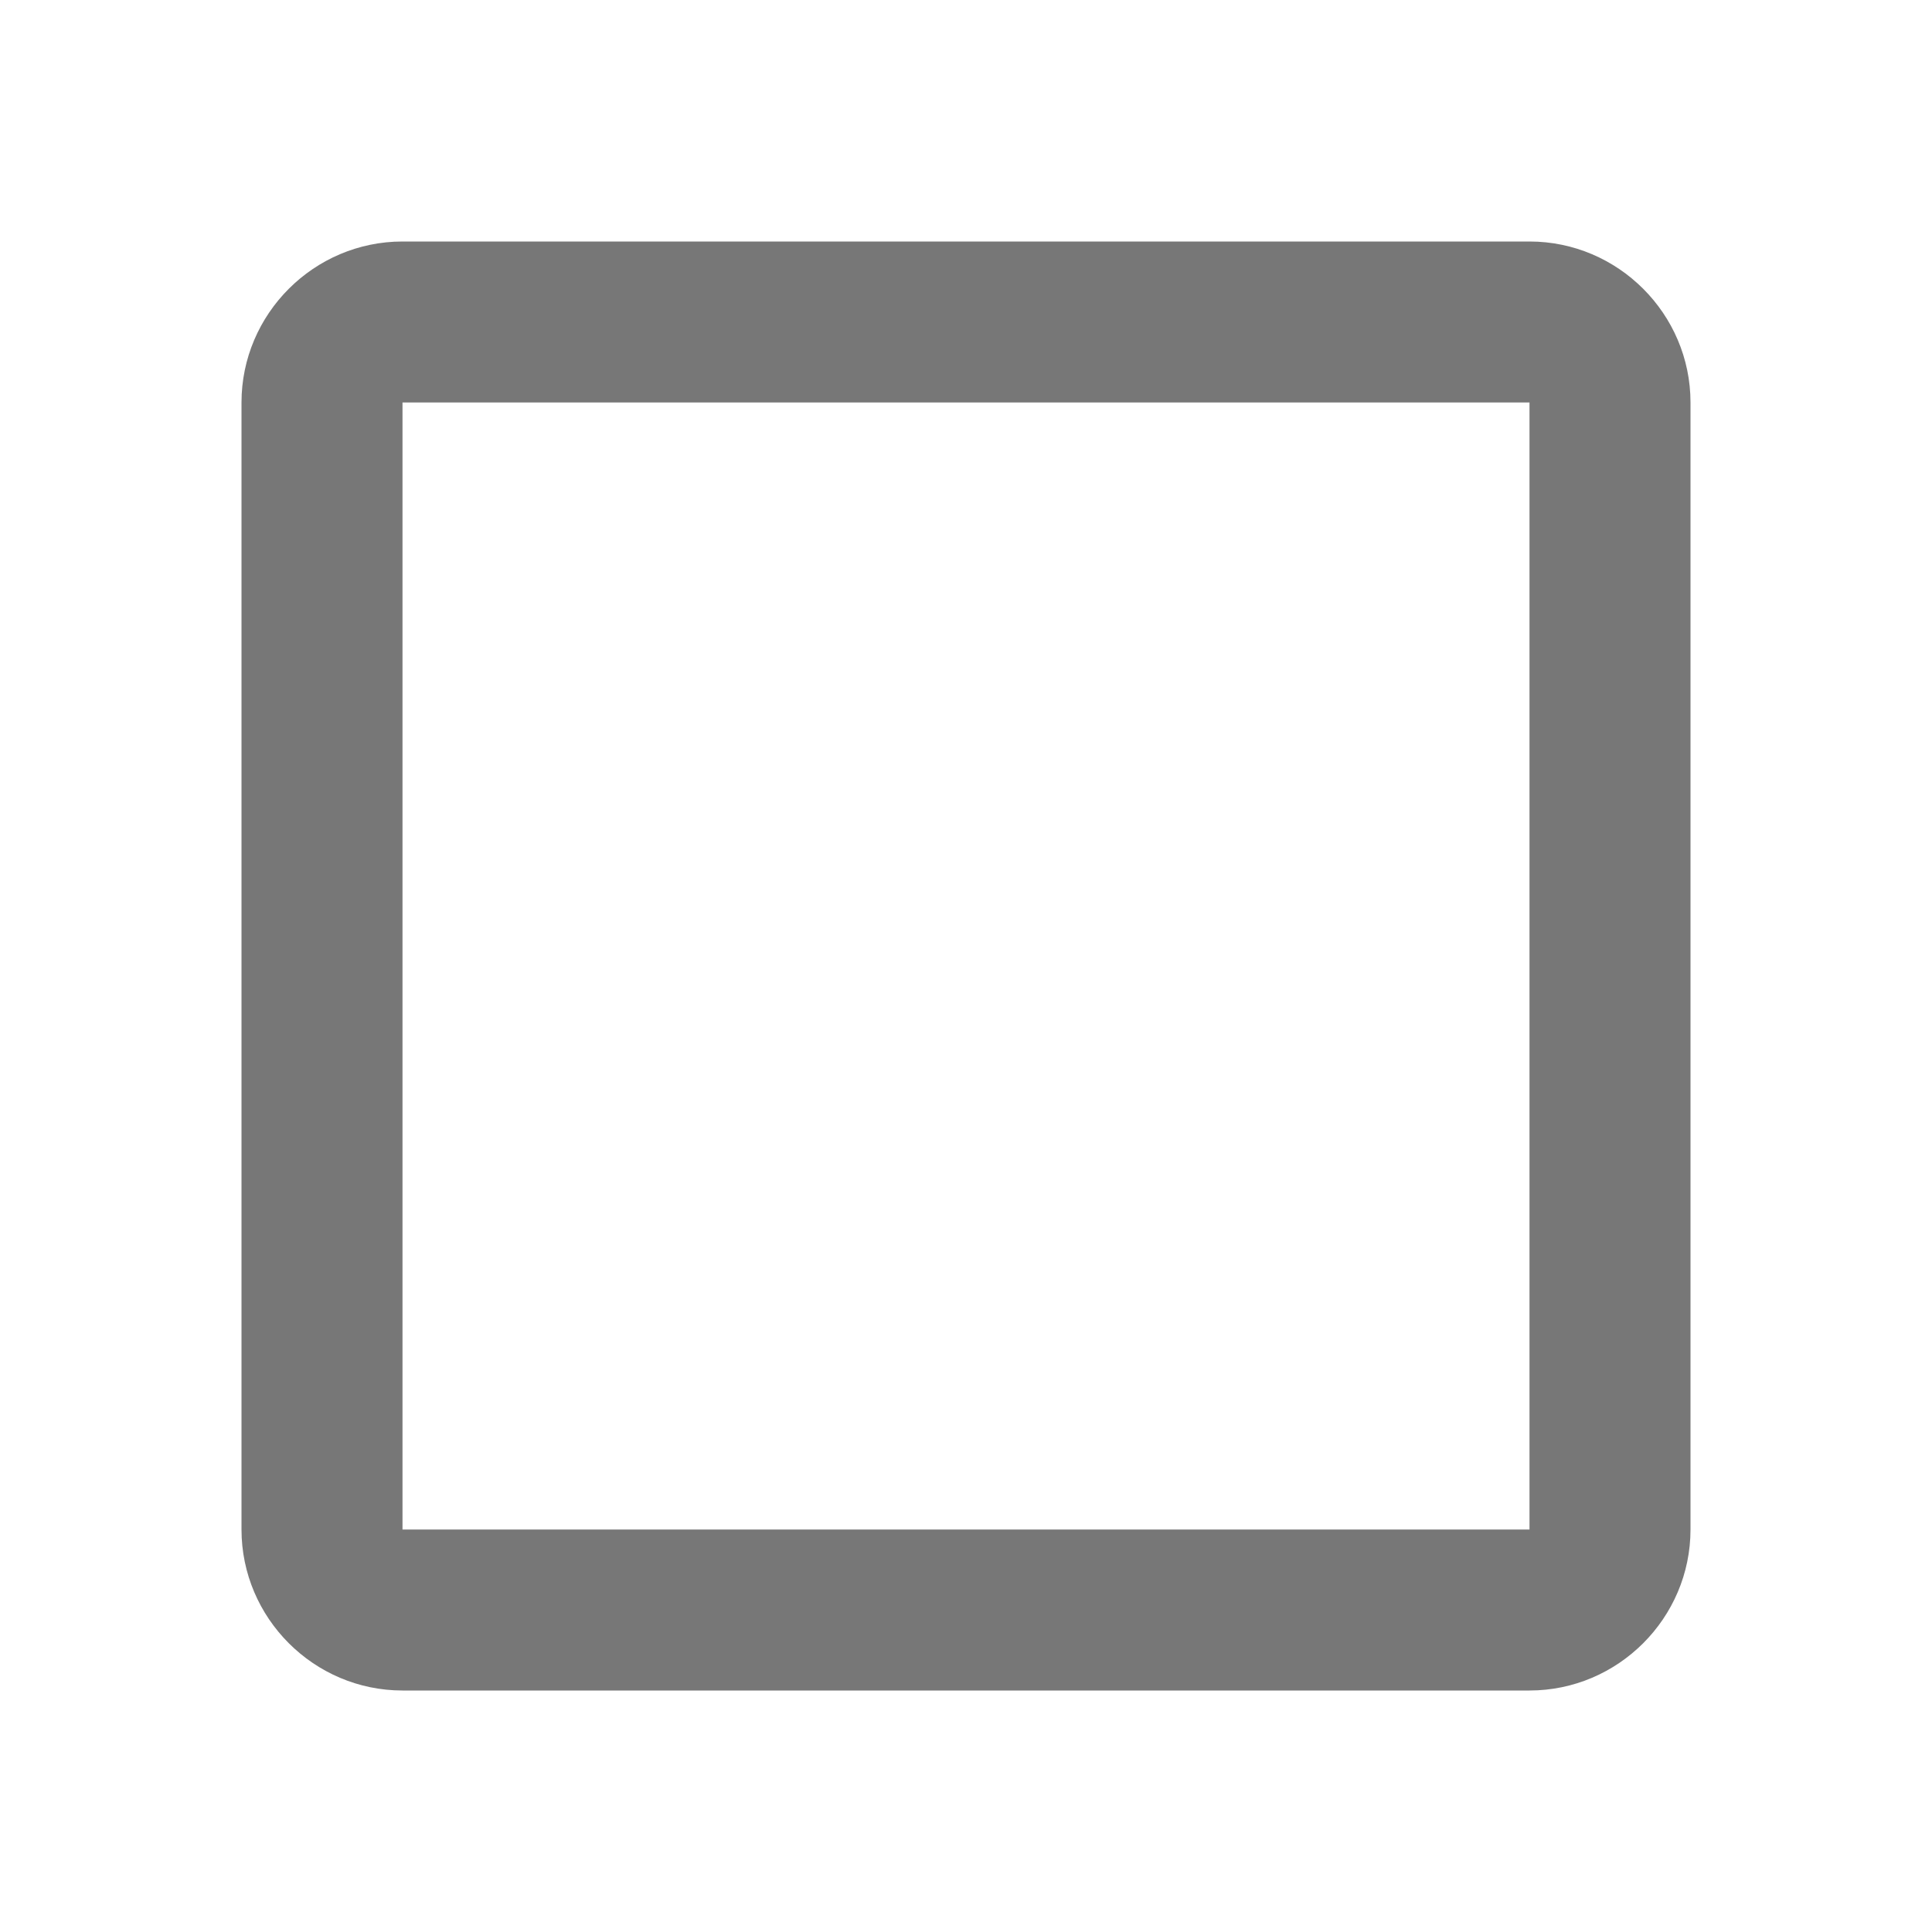
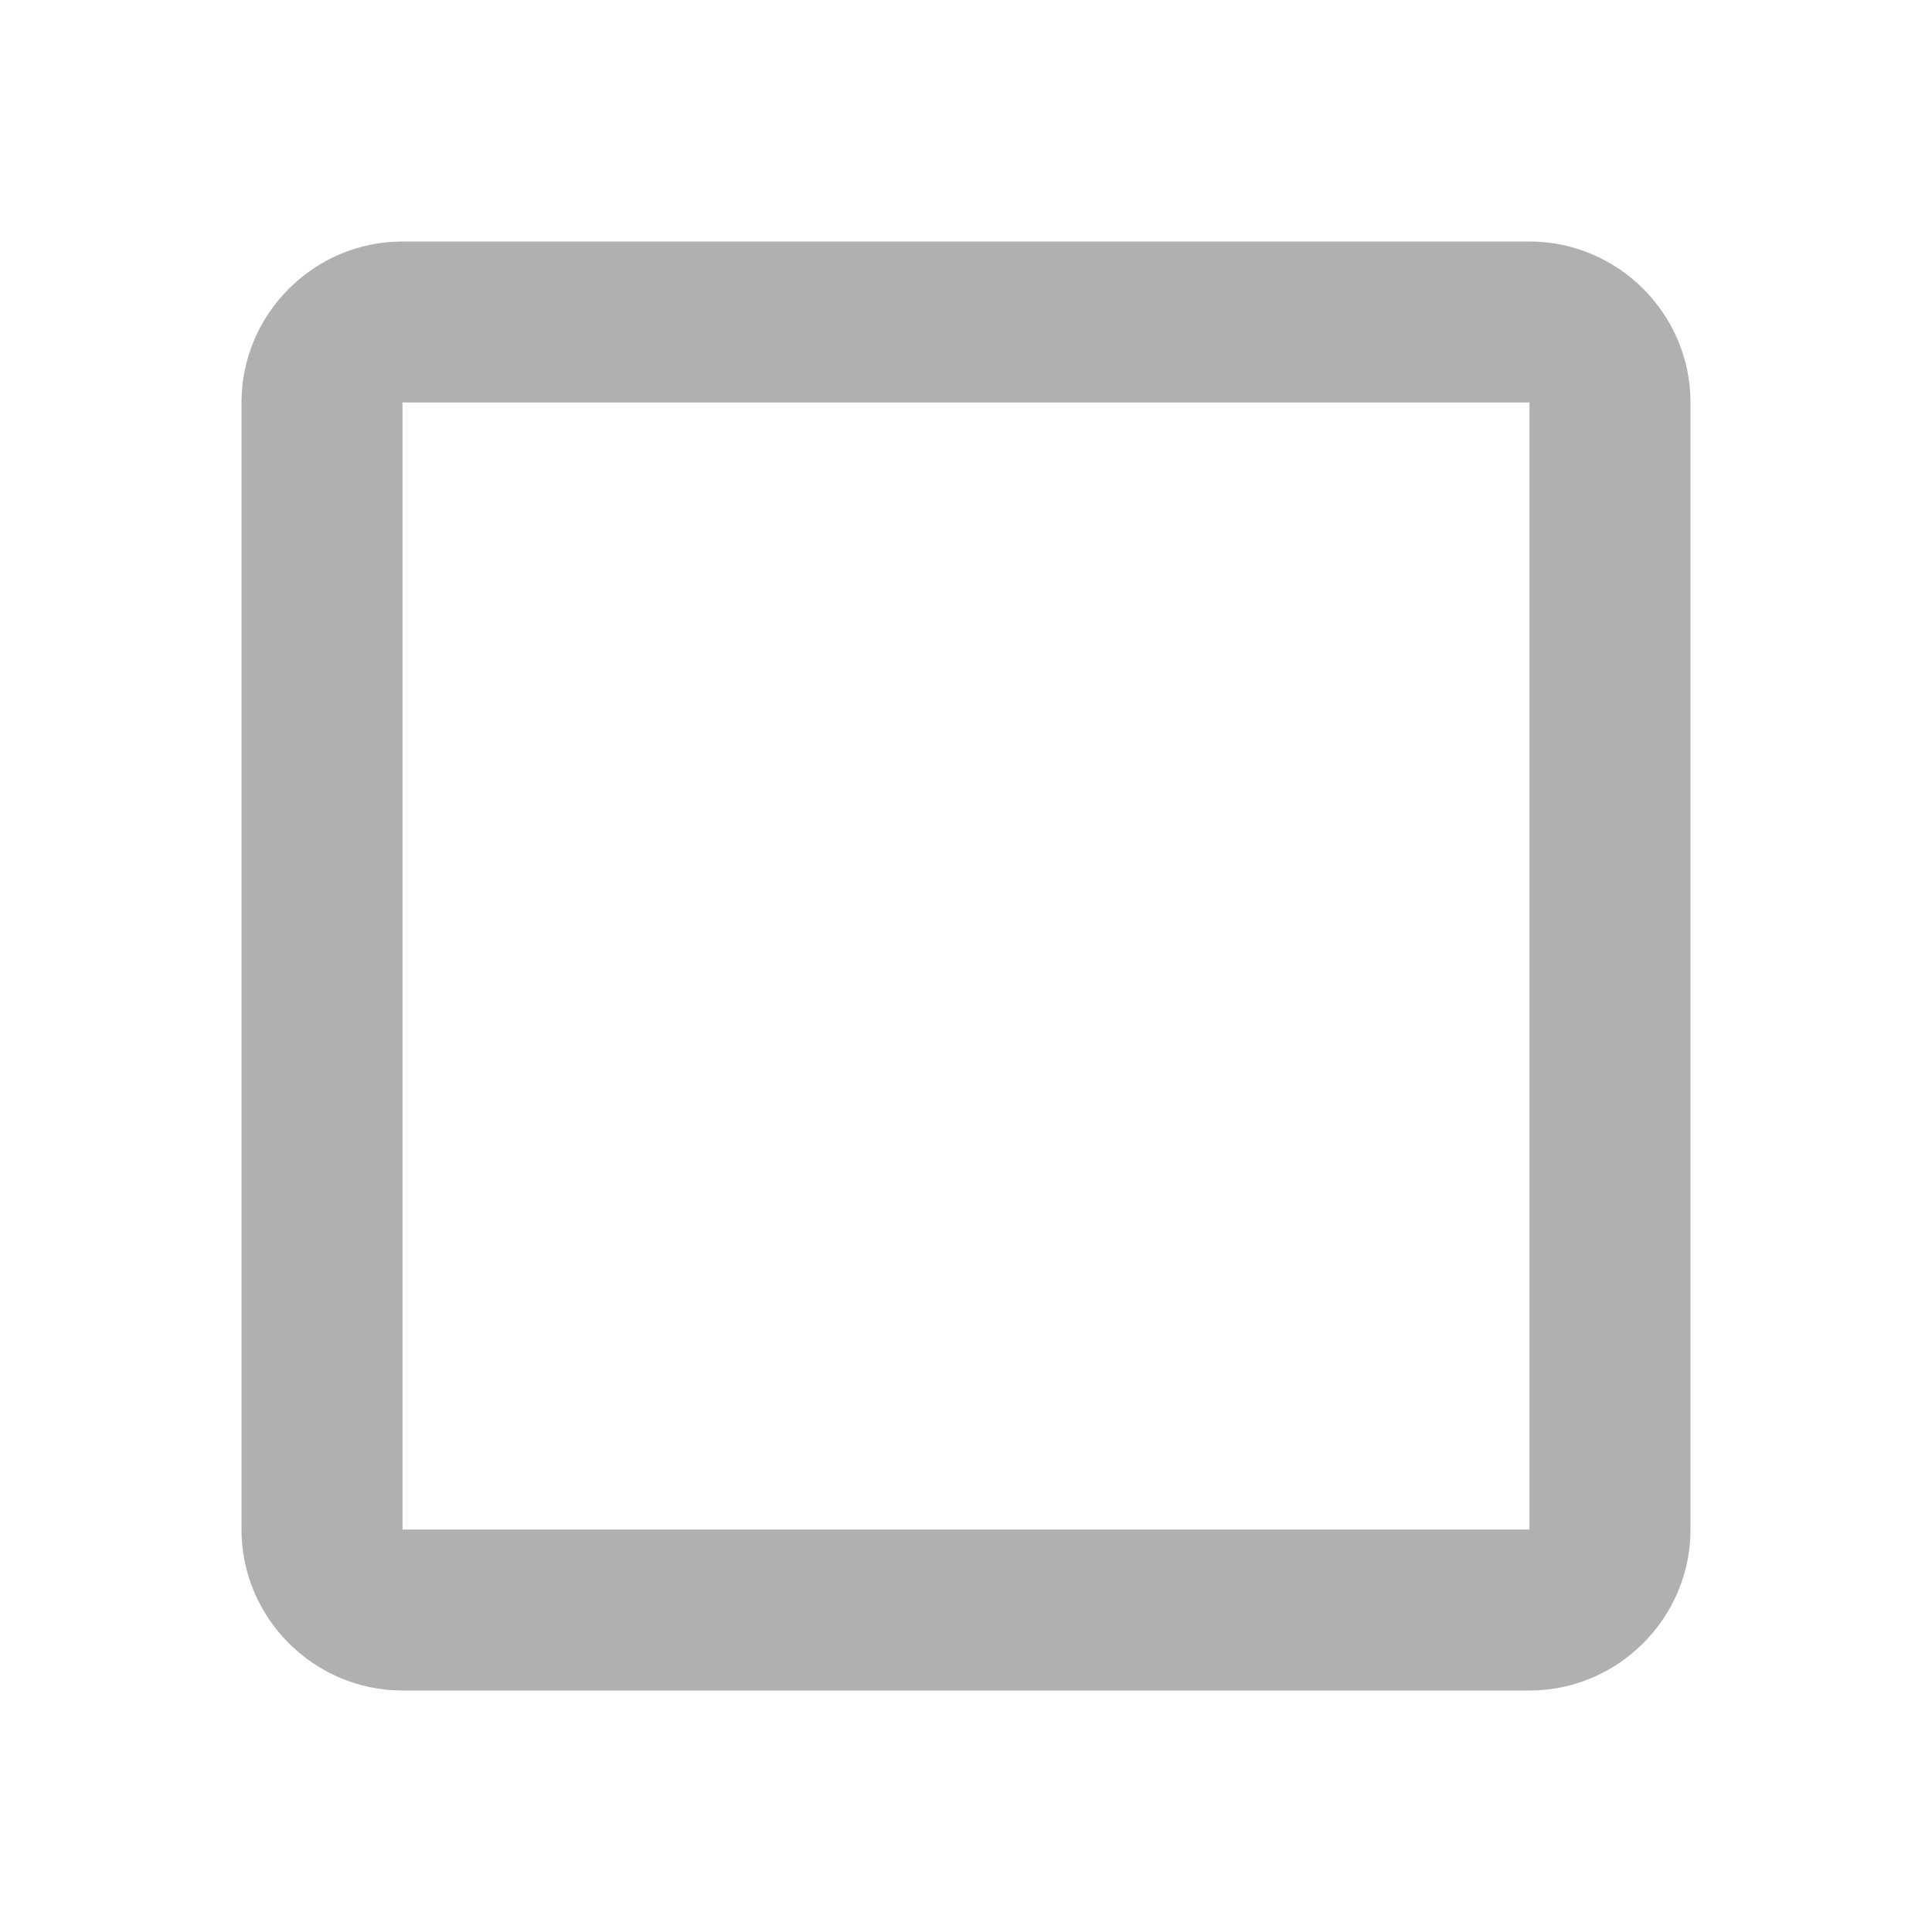
- <svg xmlns="http://www.w3.org/2000/svg" fill="#777" height="24" viewBox="0 0 24 24" width="24">
+ <svg xmlns="http://www.w3.org/2000/svg" fill="#b0b0b0" height="24" viewBox="0 0 24 24" width="24">
  <path d="M19 5v14H5V5h14m0-2H5c-1.1 0-2 .9-2 2v14c0 1.1.9 2 2 2h14c1.1 0 2-.9 2-2V5c0-1.1-.9-2-2-2z" />
  <path d="M0 0h24v24H0z" fill="none" />
</svg>
